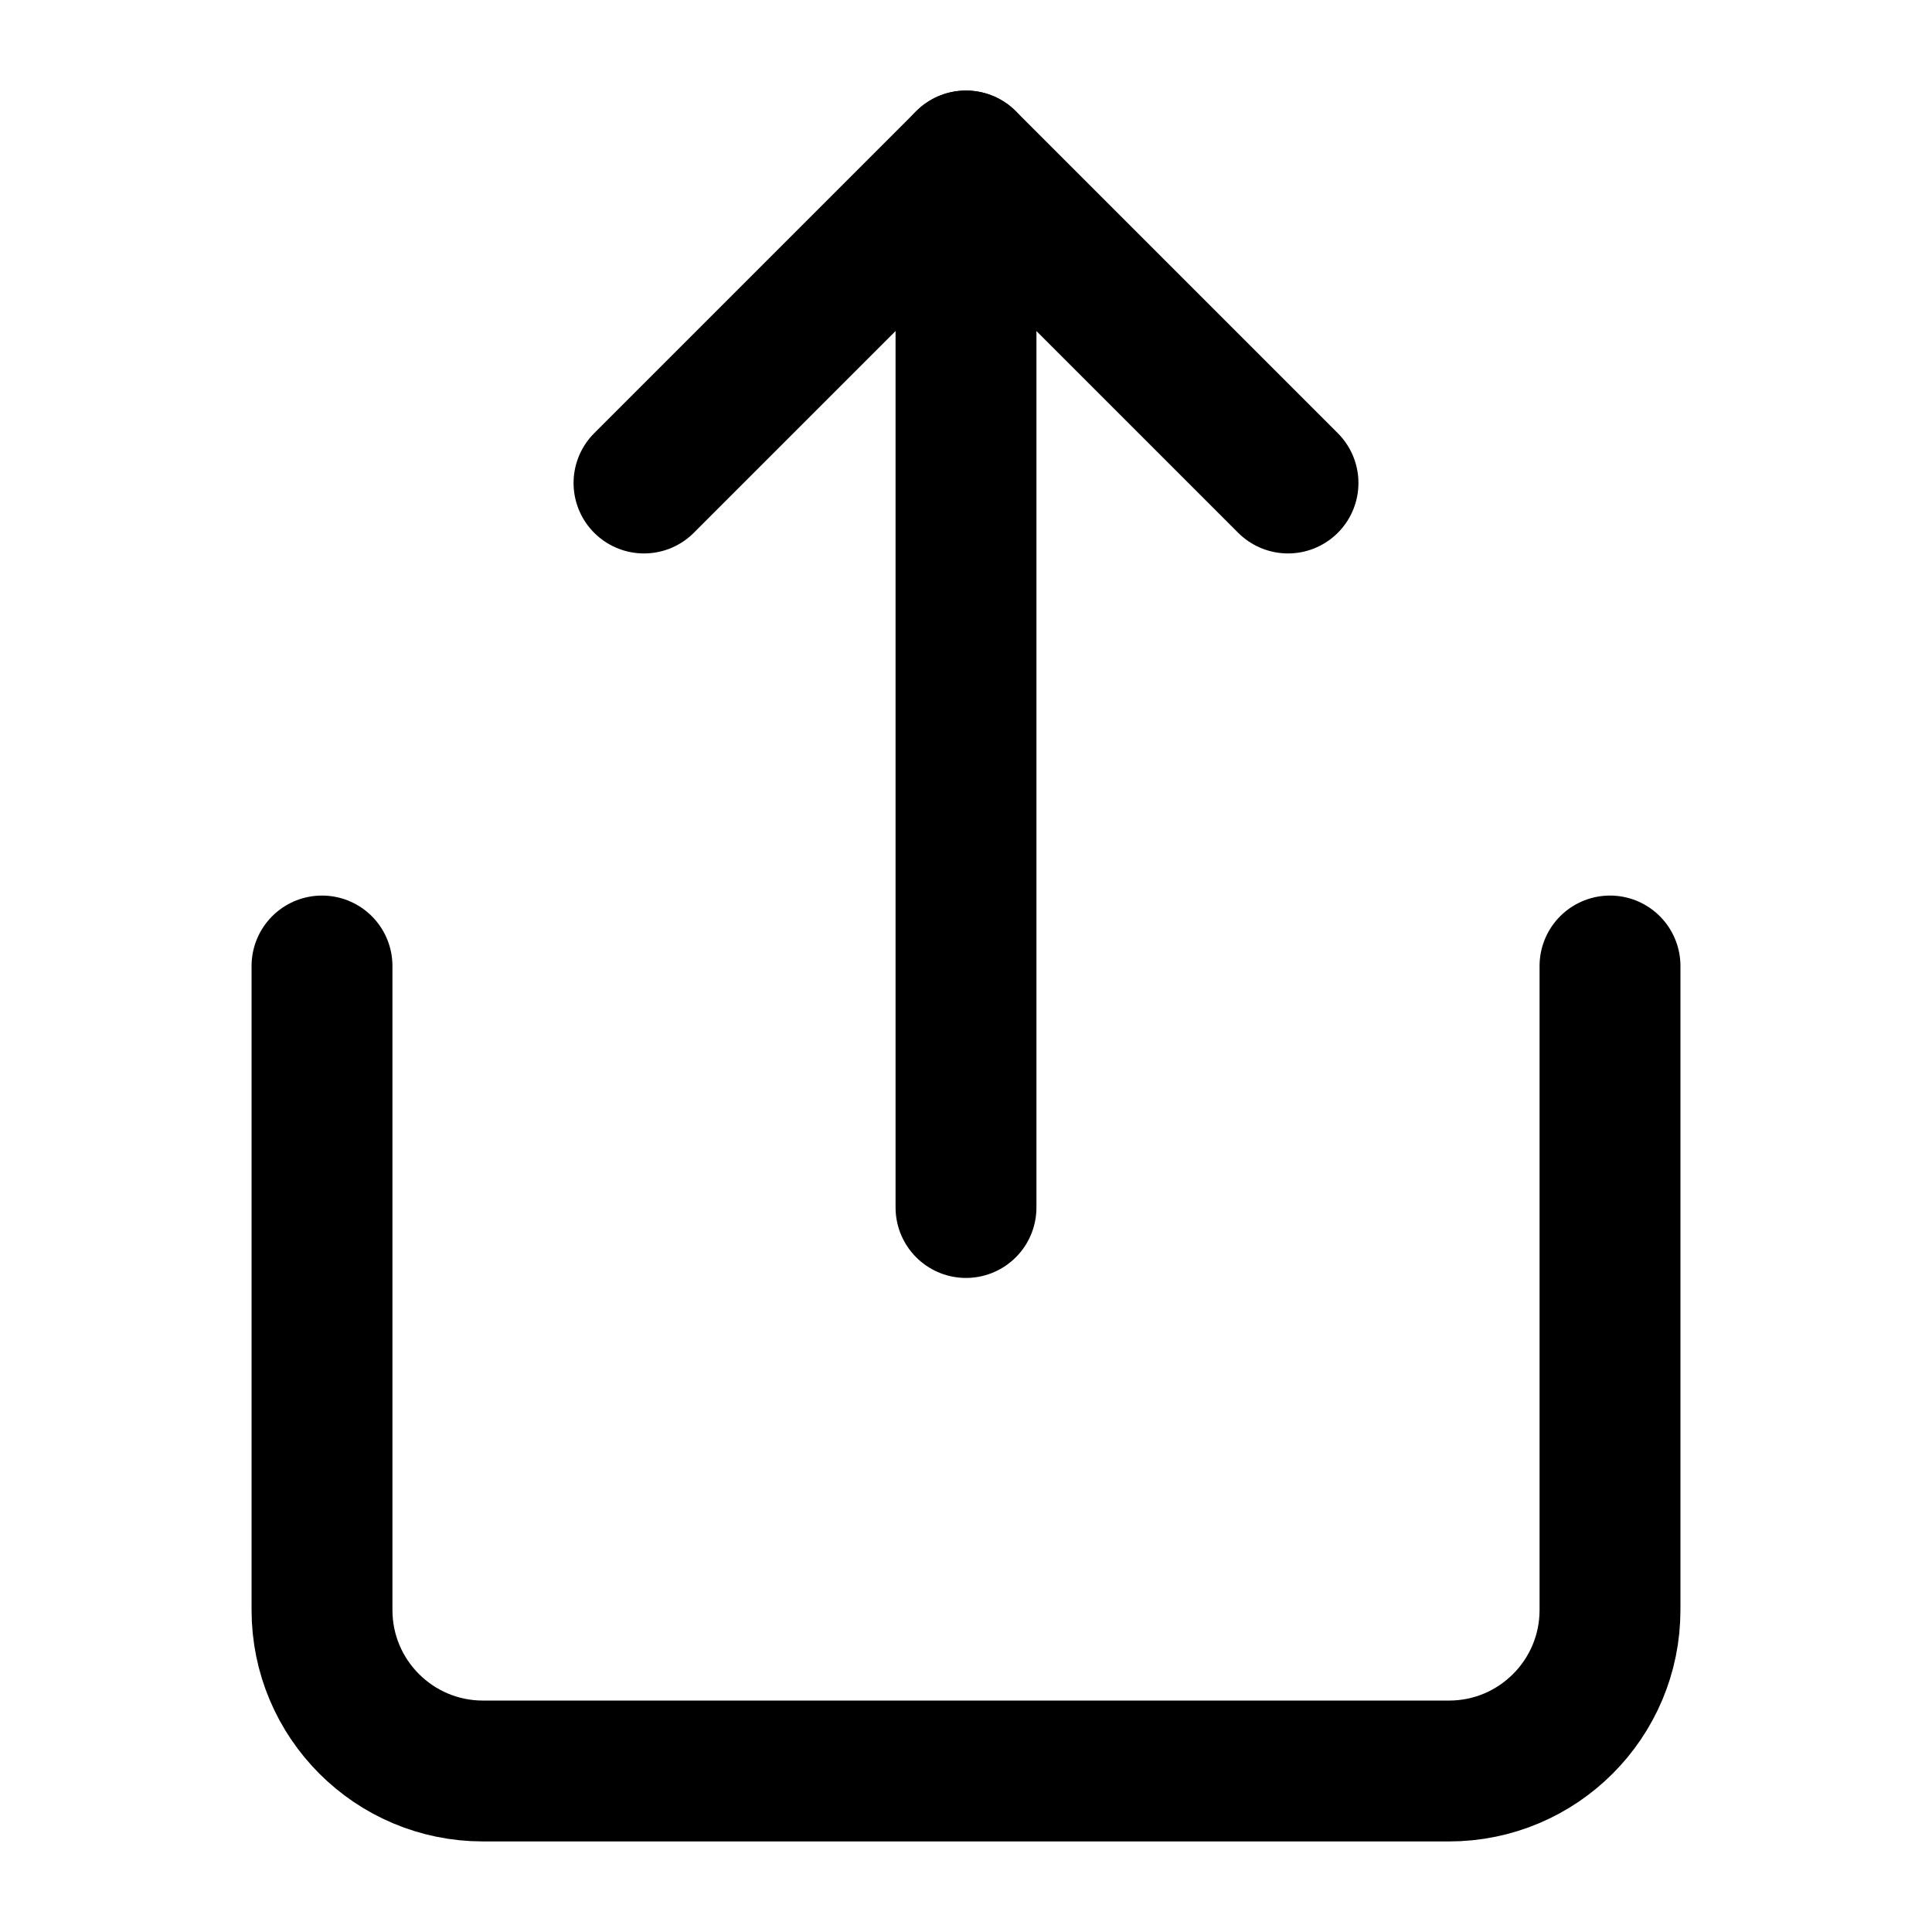
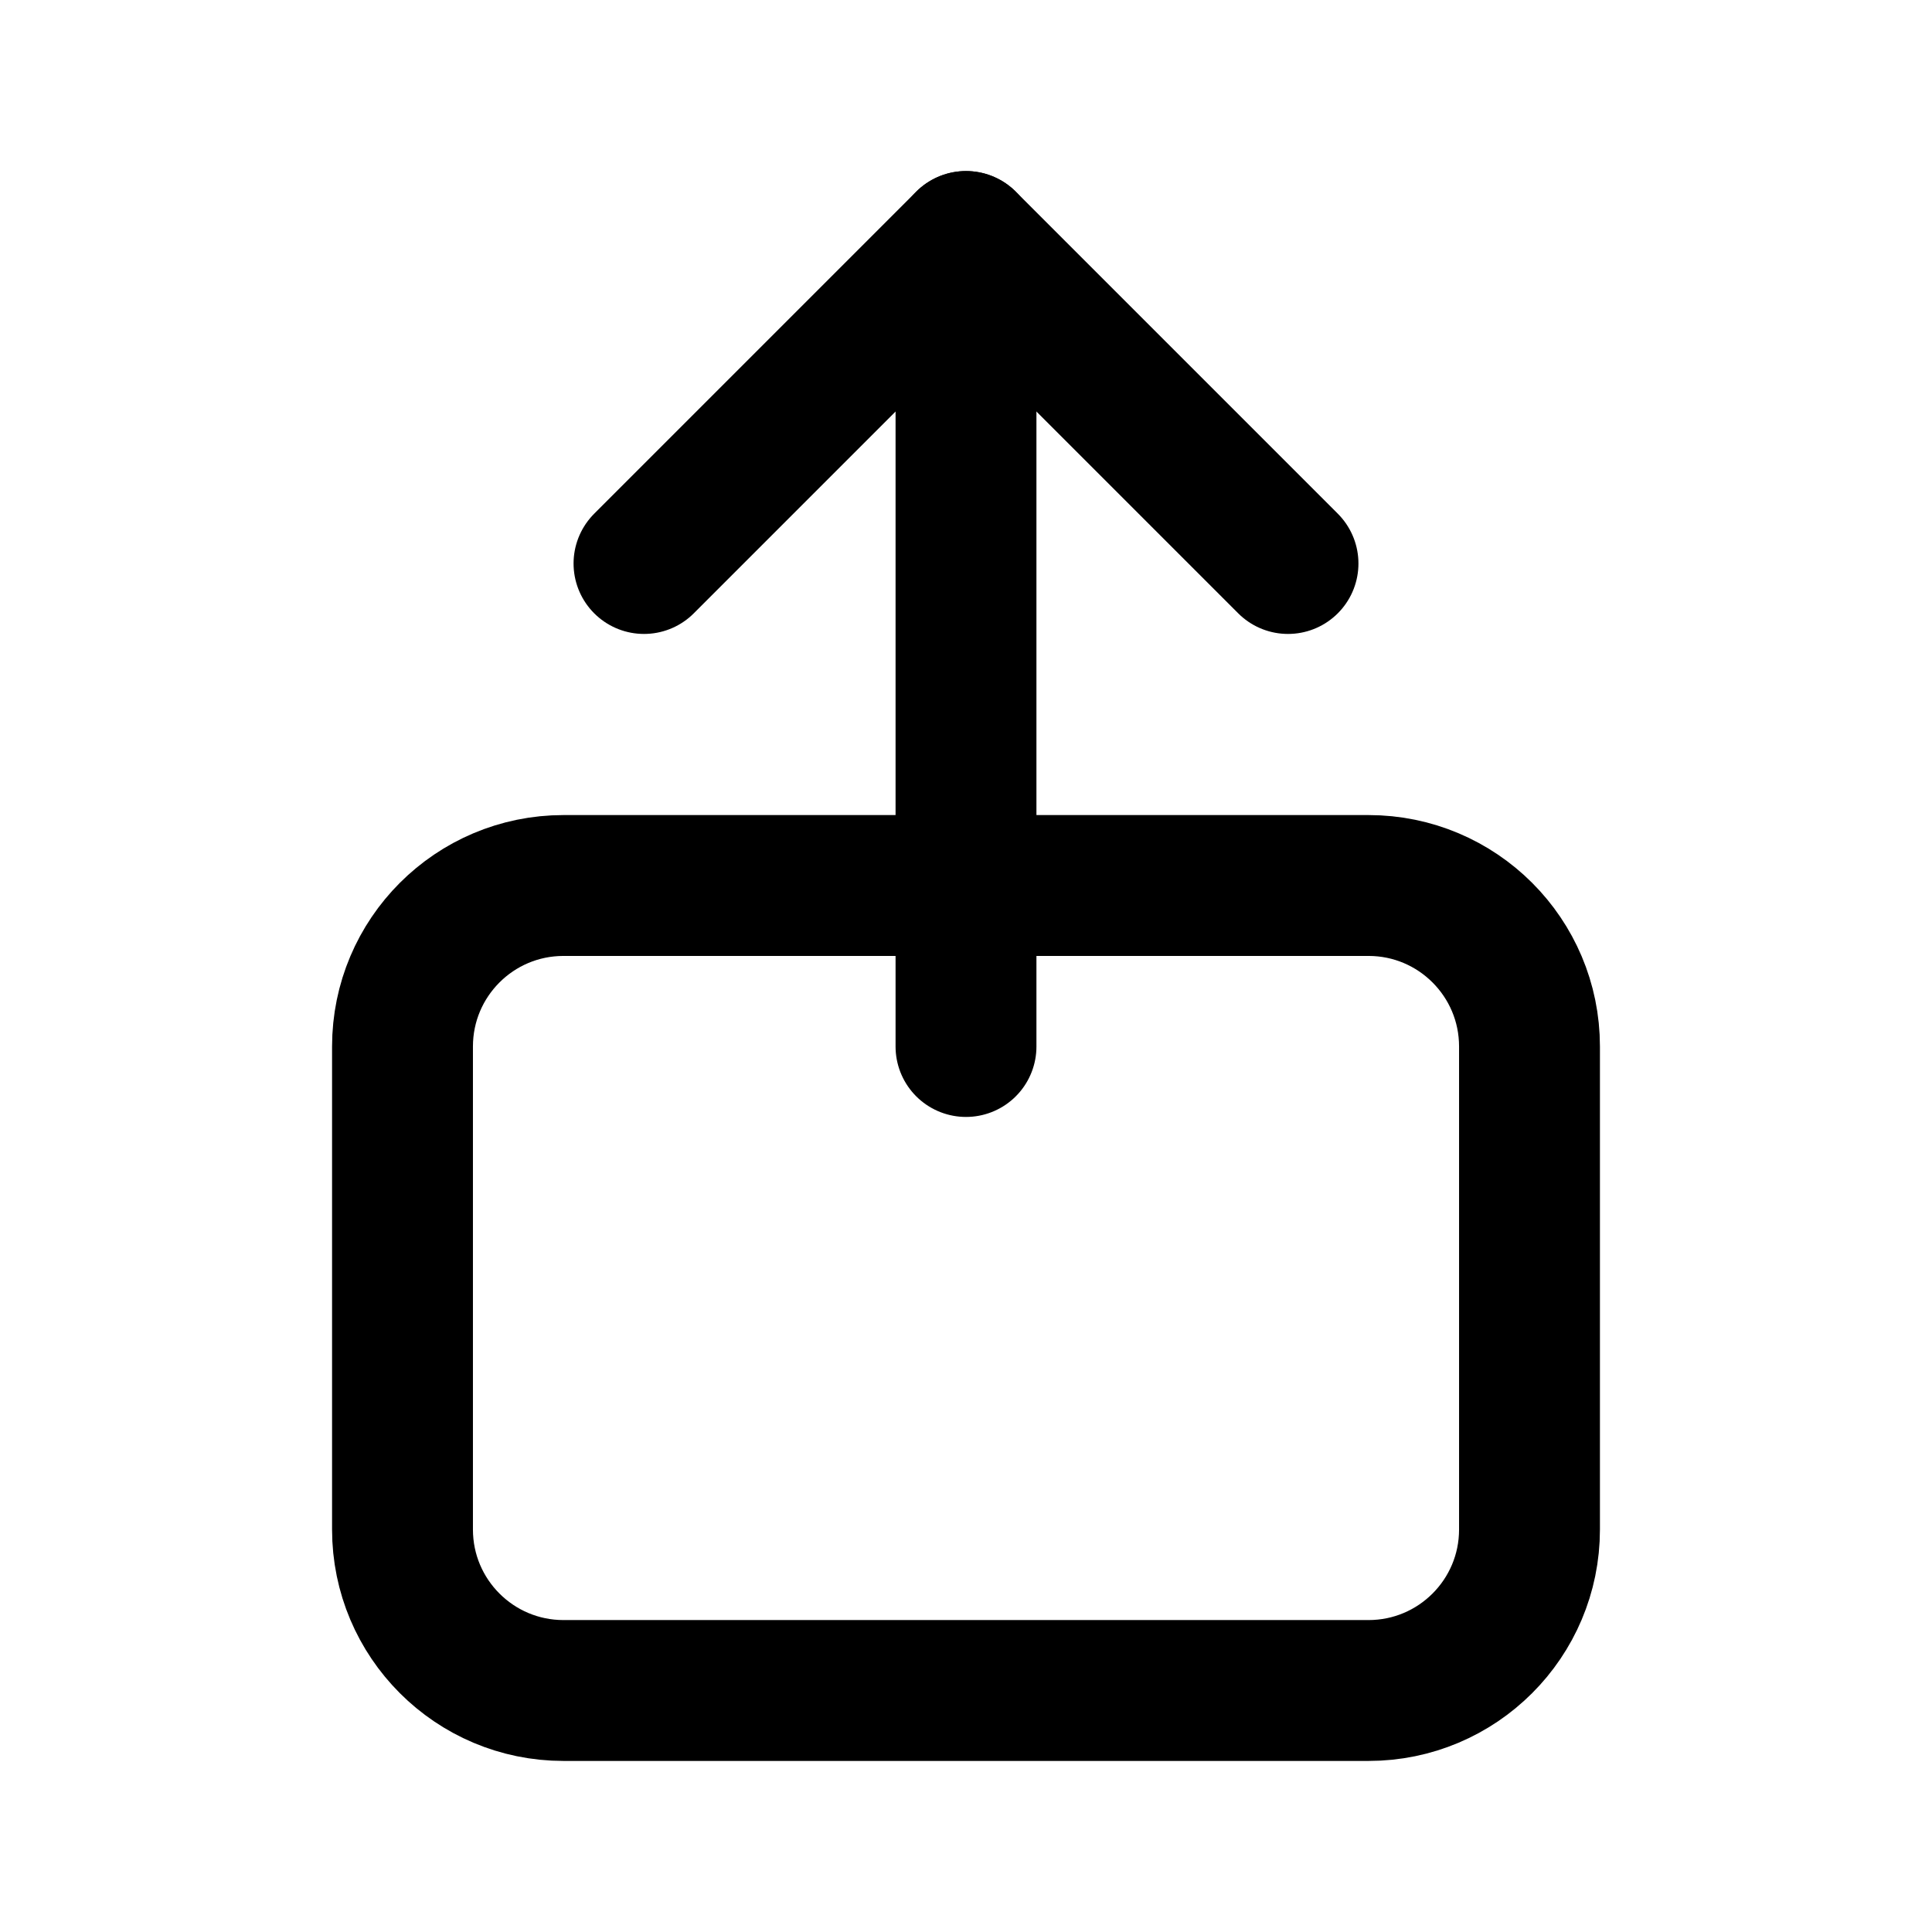
<svg xmlns="http://www.w3.org/2000/svg" viewBox="0 0 24 24" fill="none" stroke="black" stroke-width="1.75" stroke-linecap="round" stroke-linejoin="round">
-   <path d="M4 12v8a2 2 0 0 0 2 2h12a2 2 0 0 0 2-2v-8" />
-   <polyline points="16 6 12 2 8 6" />
-   <line x1="12" y1="2" x2="12" y2="15" />
+   <path d="M12 3v10" />
+   <path d="m8 7 4-4 4 4" />
+   <rect x="5" y="11" width="14" height="10" rx="2" />
</svg>
